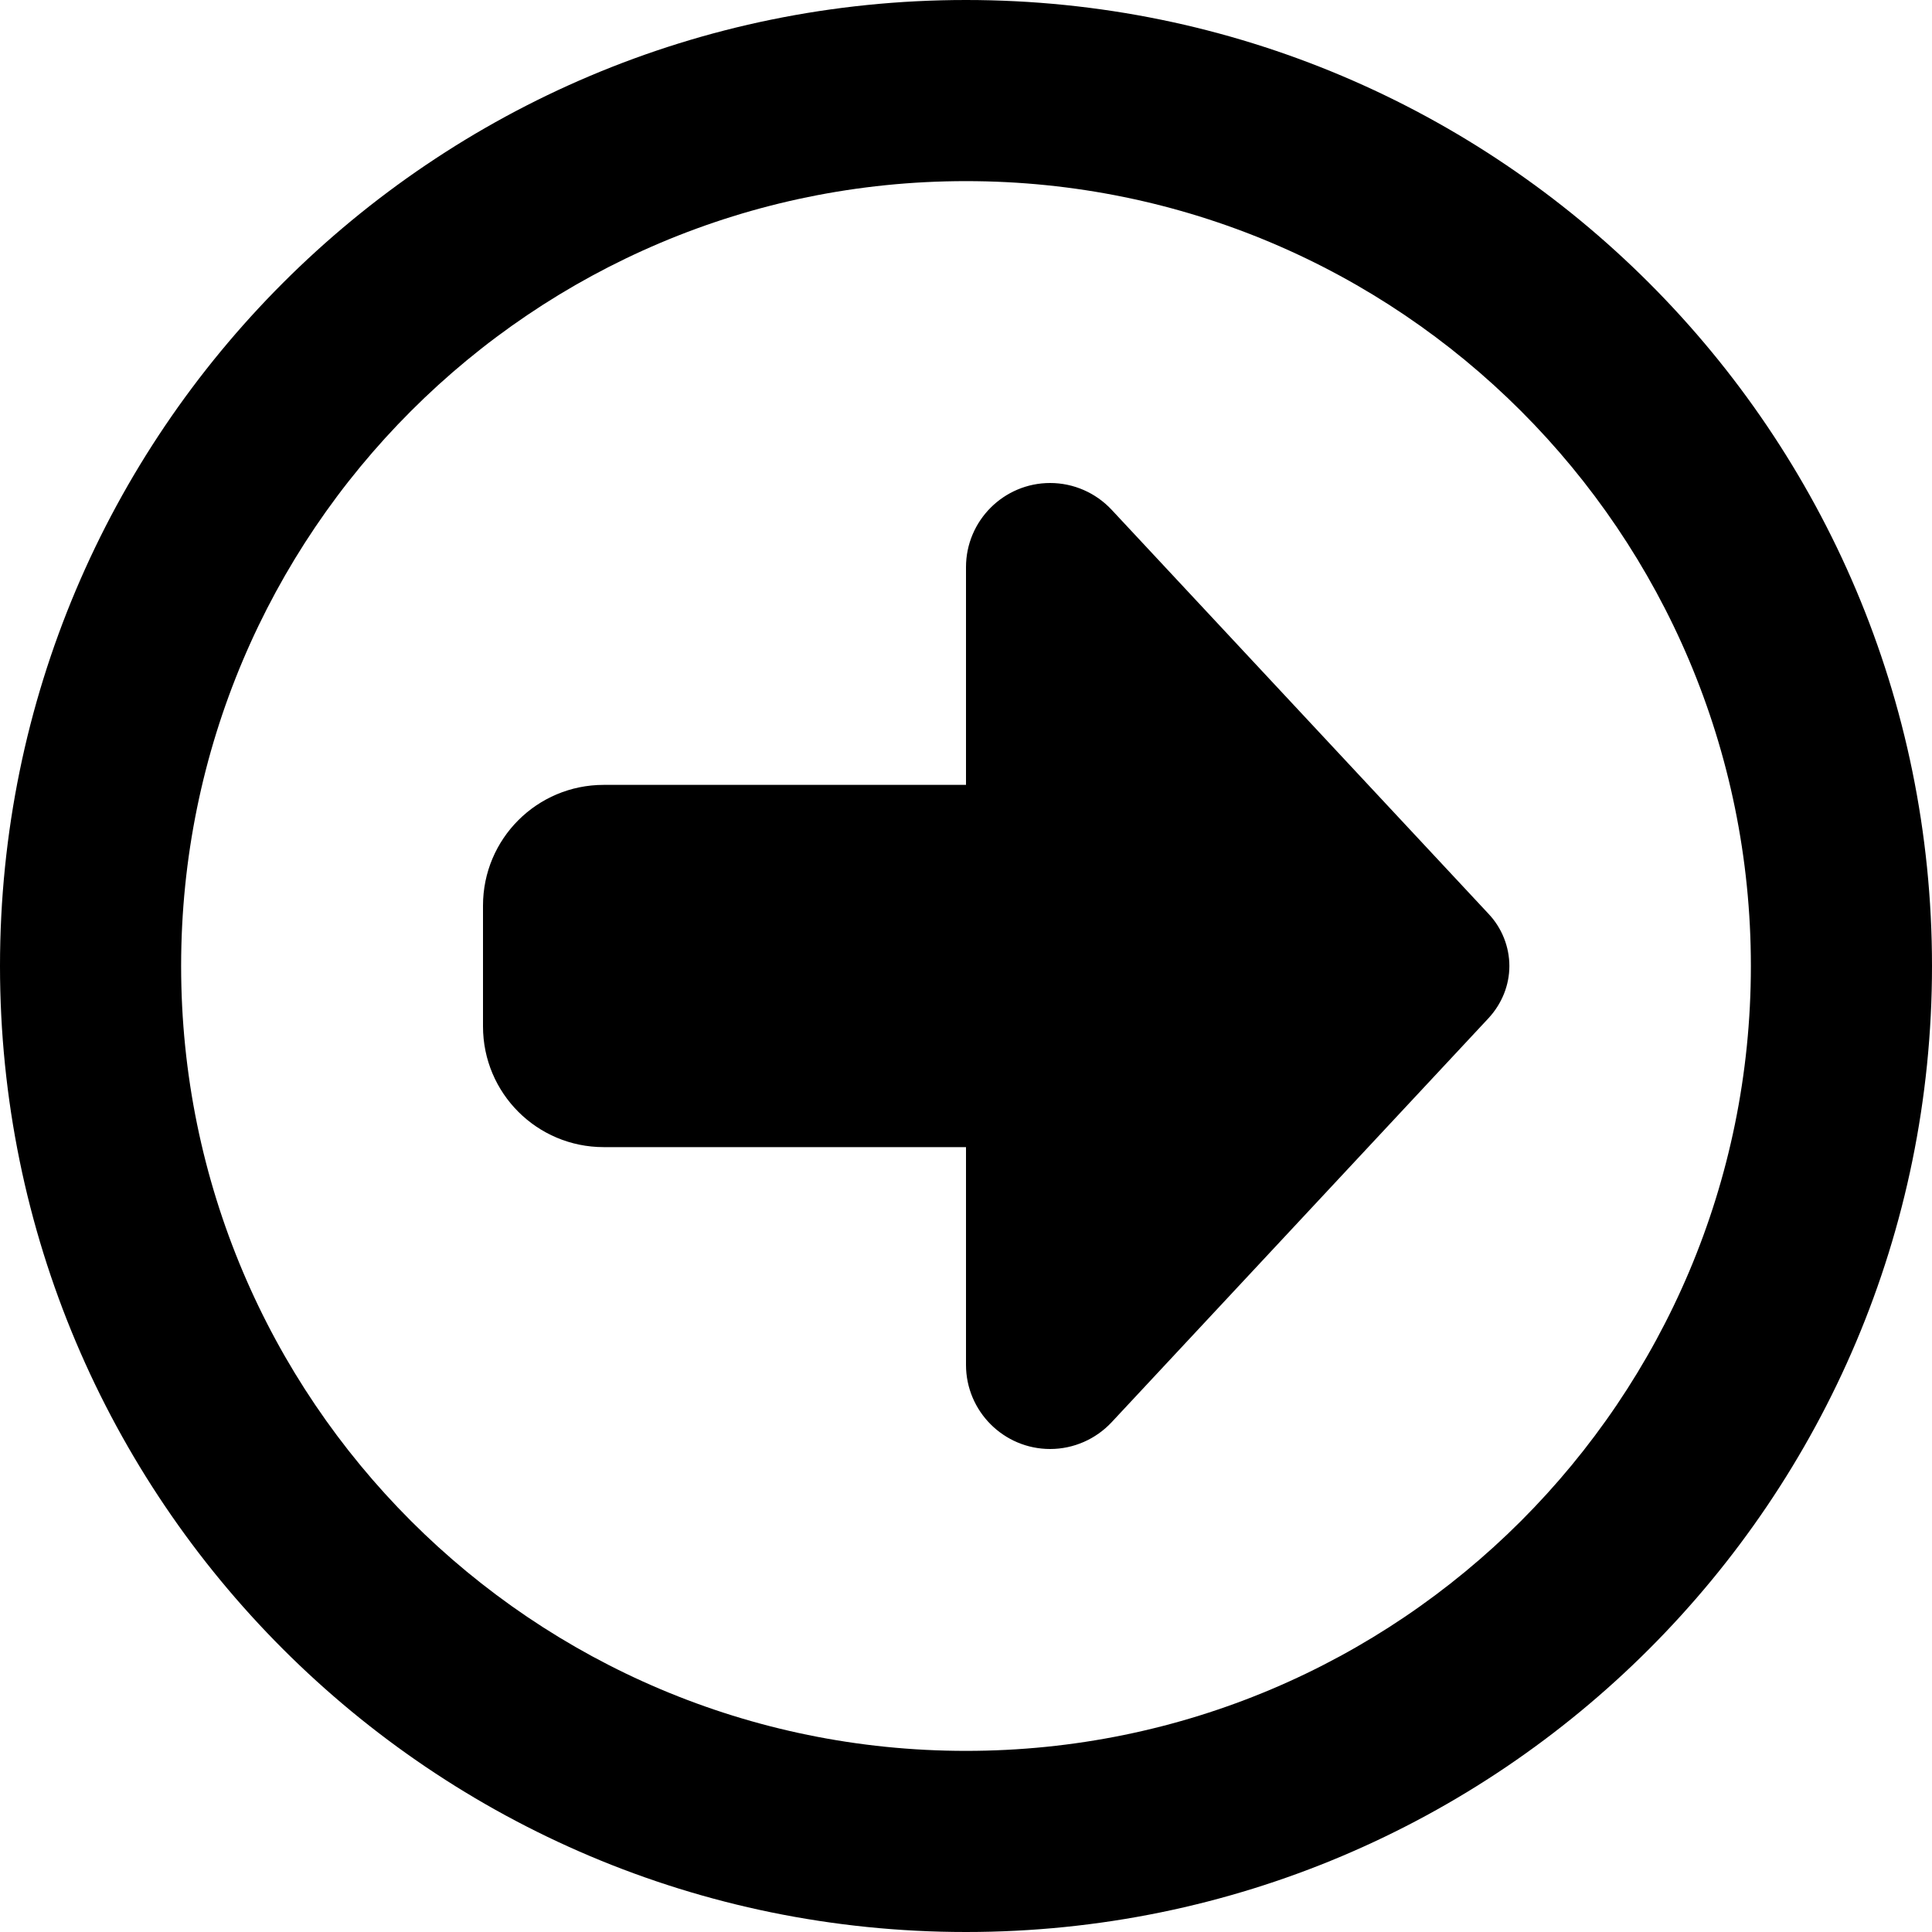
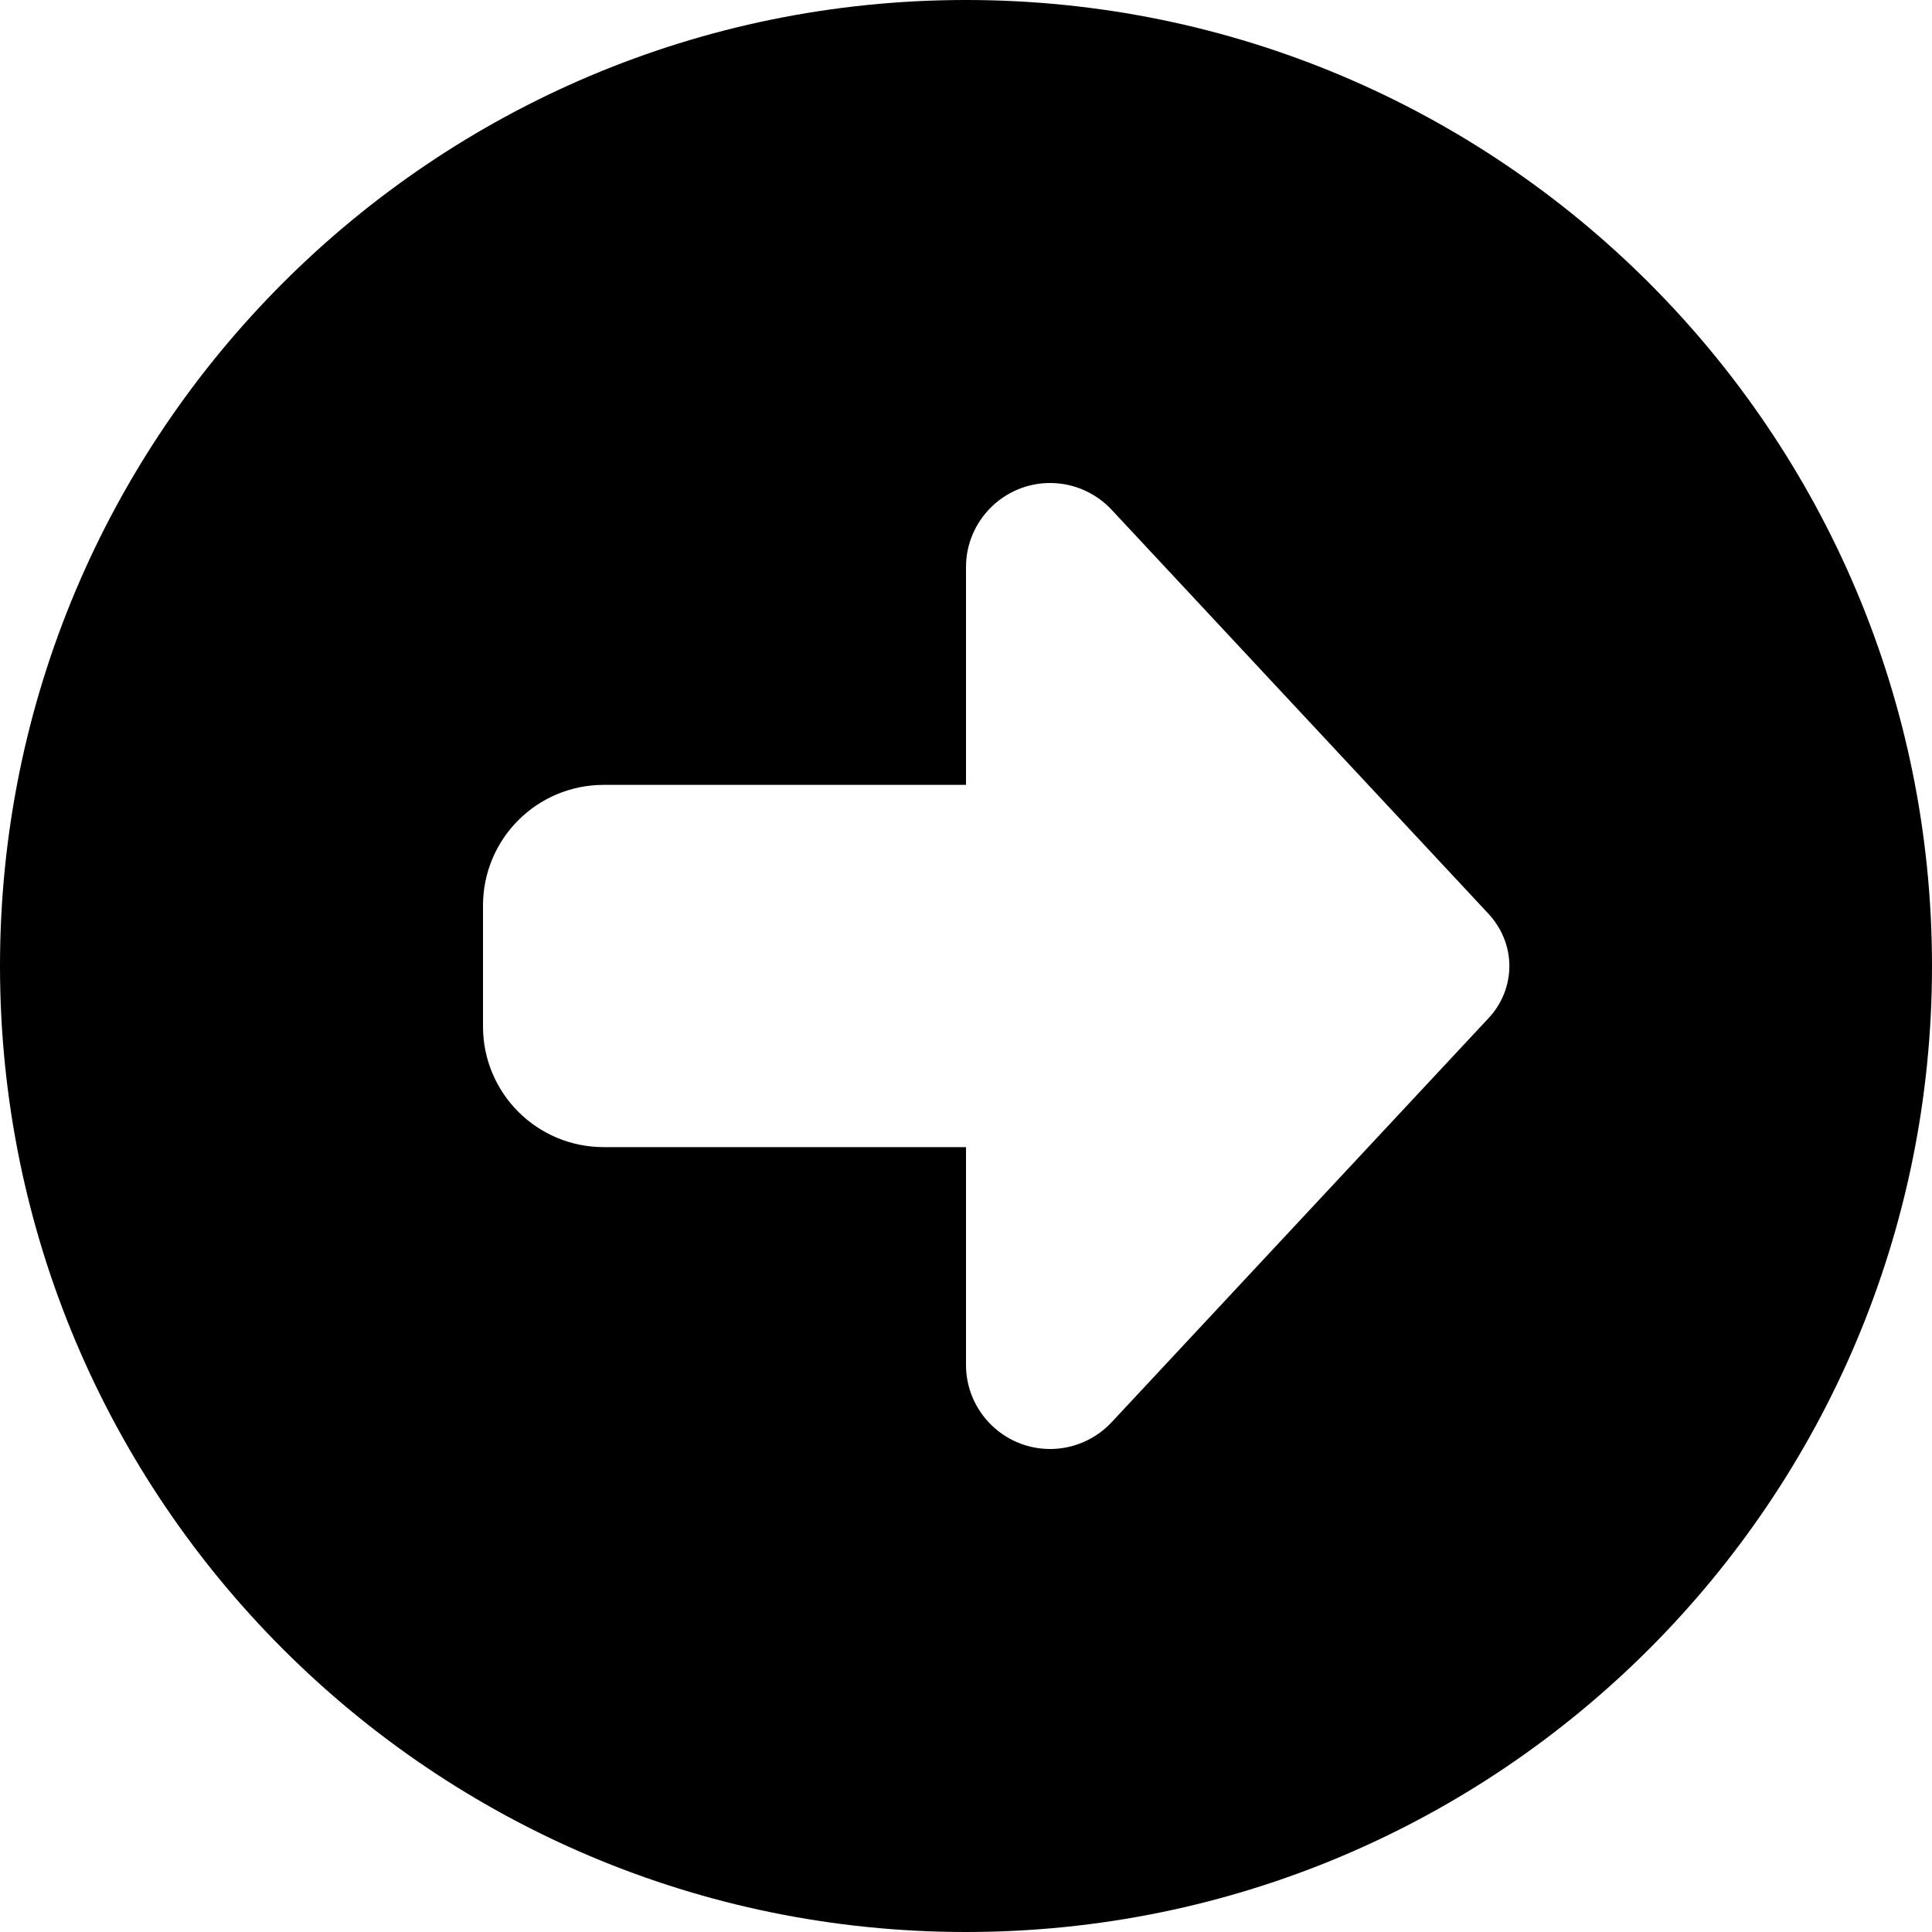
<svg xmlns="http://www.w3.org/2000/svg" viewBox="0 0 512 512">
-   <path d="M464 256A208 208 0 1 1 48 256a208 208 0 1 1 416 0zM0 256a256 256 0 1 0 512 0A256 256 0 1 0 0 256zM294.6 135.1c-4.2-4.5-10.1-7.1-16.3-7.1C266 128 256 138 256 150.3V208H160c-17.7 0-32 14.3-32 32v32c0 17.7 14.3 32 32 32h96v57.7c0 12.3 10 22.3 22.3 22.3c6.2 0 12.1-2.6 16.3-7.1l99.9-107.1c3.5-3.8 5.5-8.7 5.5-13.8s-2-10.1-5.5-13.8L294.6 135.1z" />
+   <path d="M0 256a256 256 0 1 0 512 0A256 256 0 1 0 0 256zM294.6 135.1l99.9 107.1c3.5 3.8 5.5 8.7 5.5 13.8s-2 10.1-5.5 13.8L294.6 376.9c-4.2 4.5-10.1 7.1-16.3 7.1C266 384 256 374 256 361.7l0-57.7-96 0c-17.7 0-32-14.3-32-32l0-32c0-17.7 14.3-32 32-32l96 0 0-57.7c0-12.3 10-22.3 22.3-22.3c6.2 0 12.1 2.6 16.3 7.1z" />
</svg>
